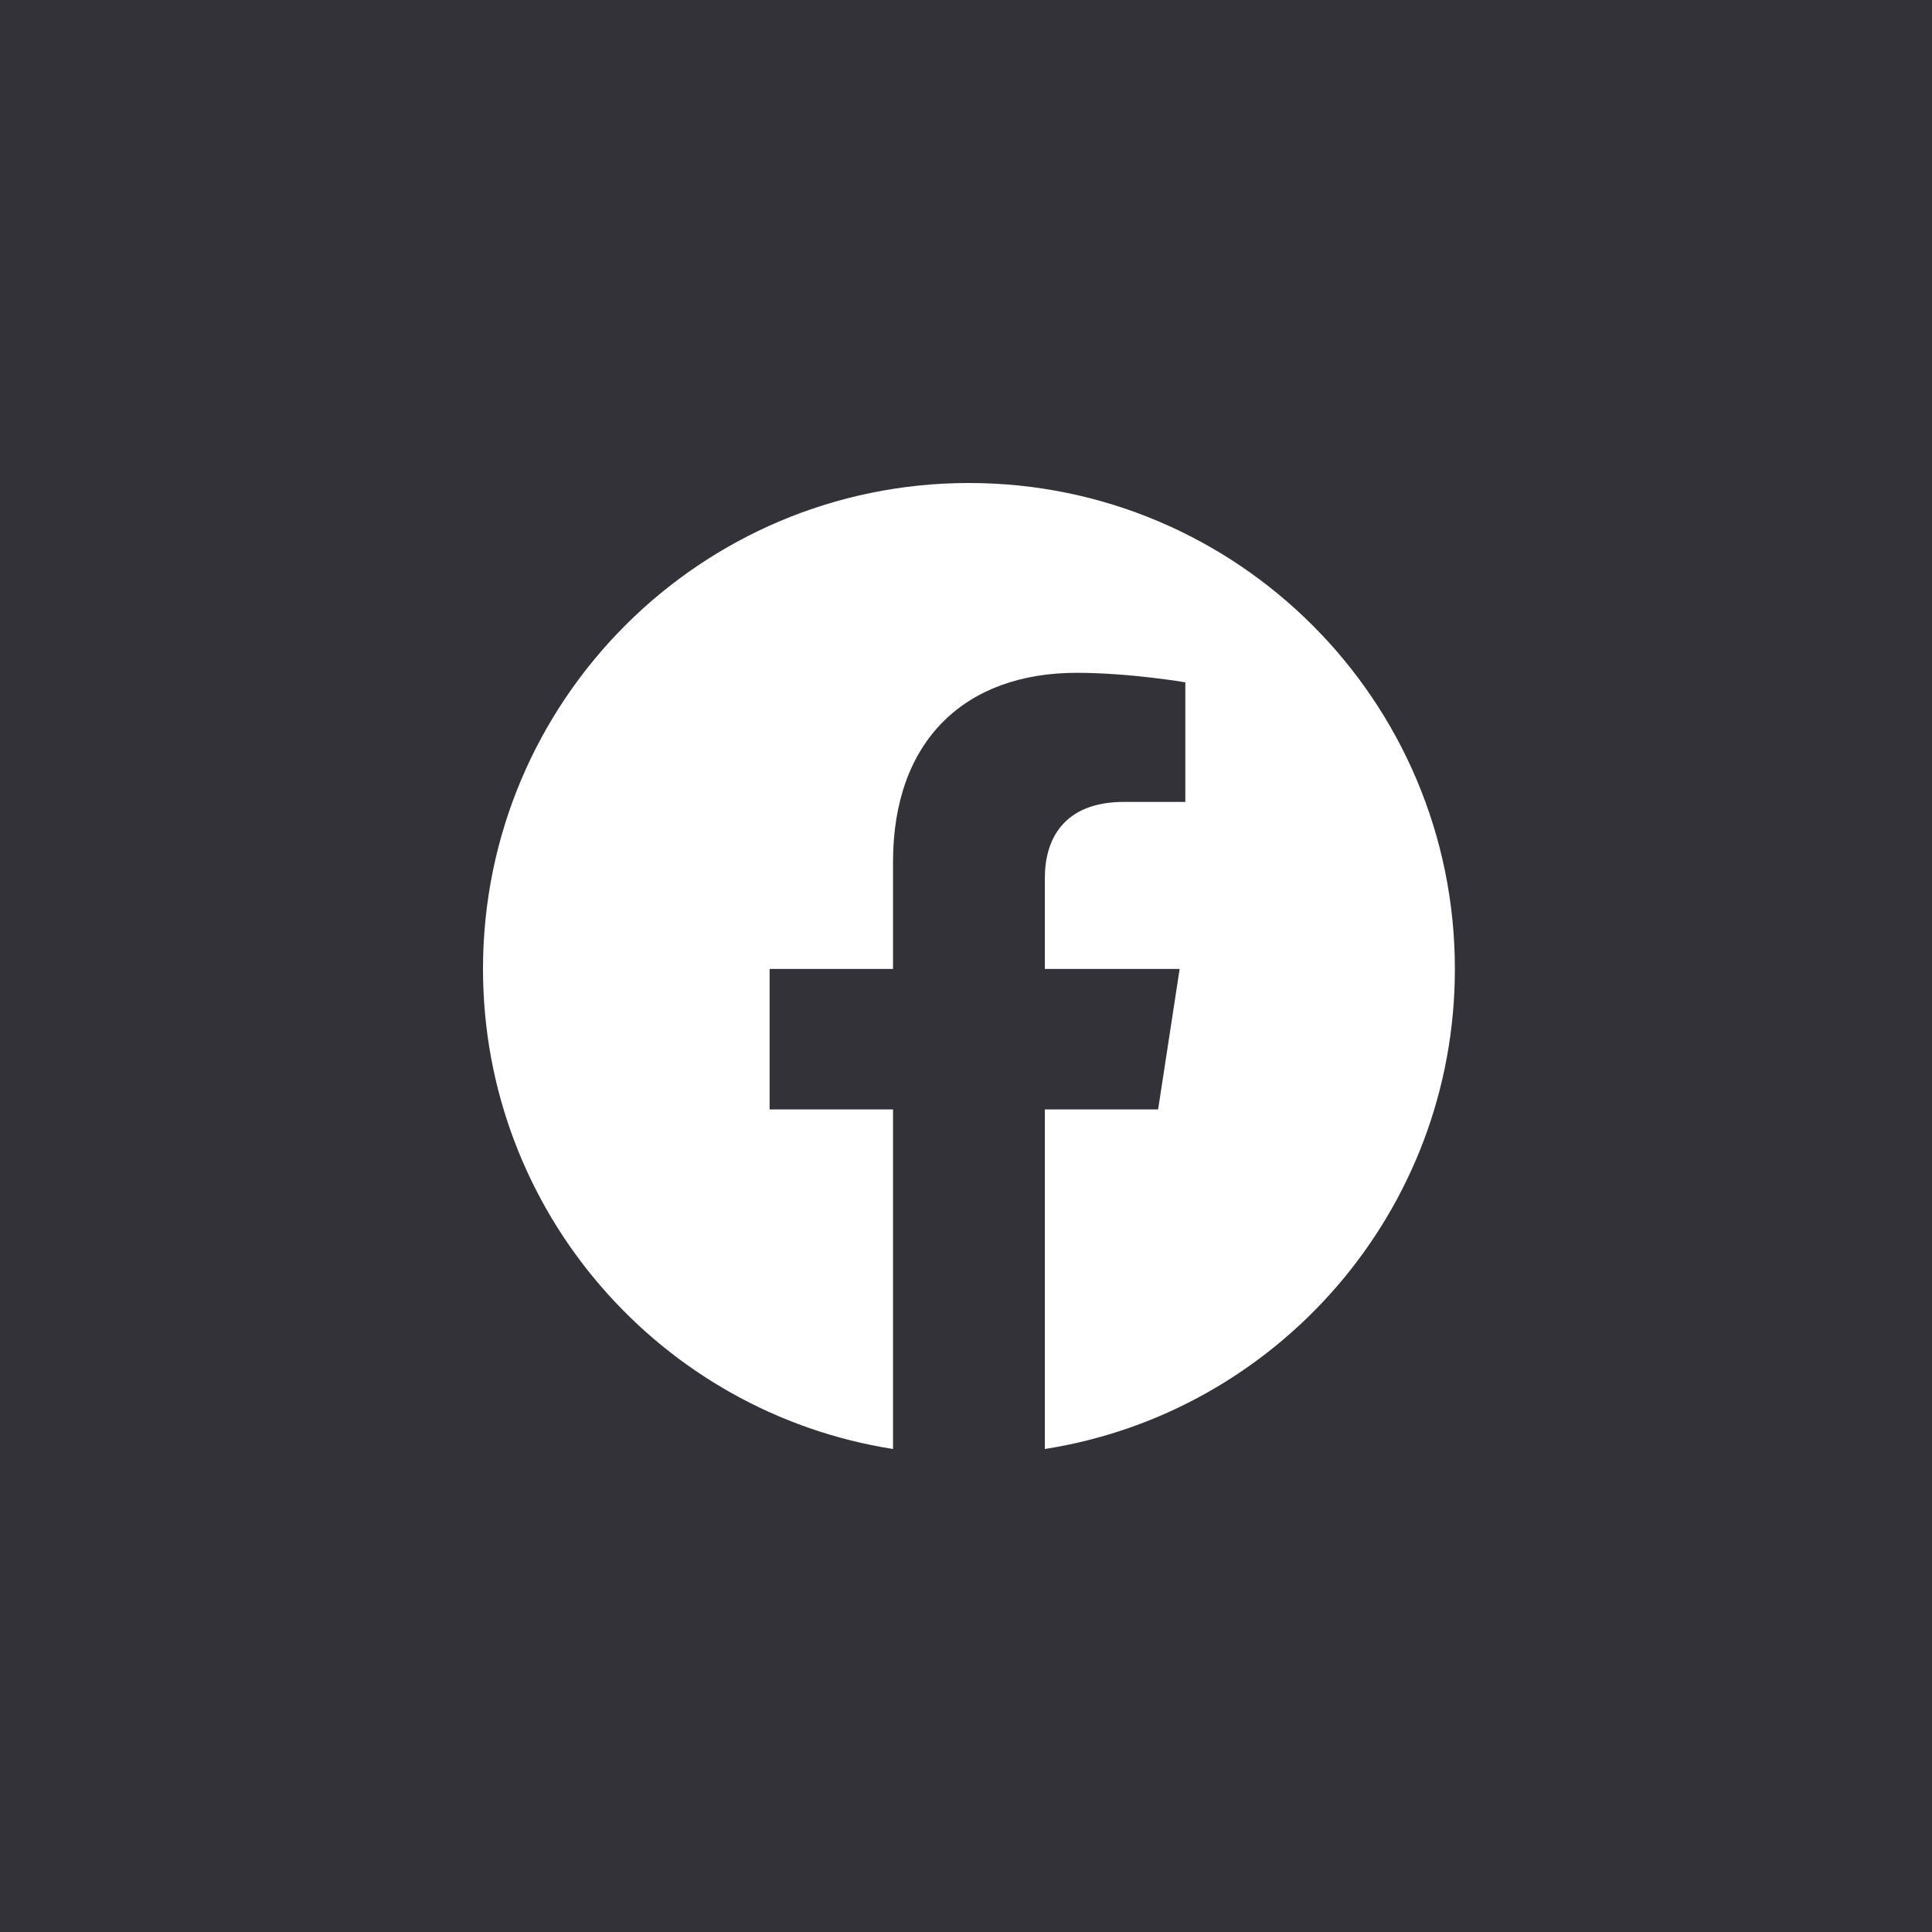
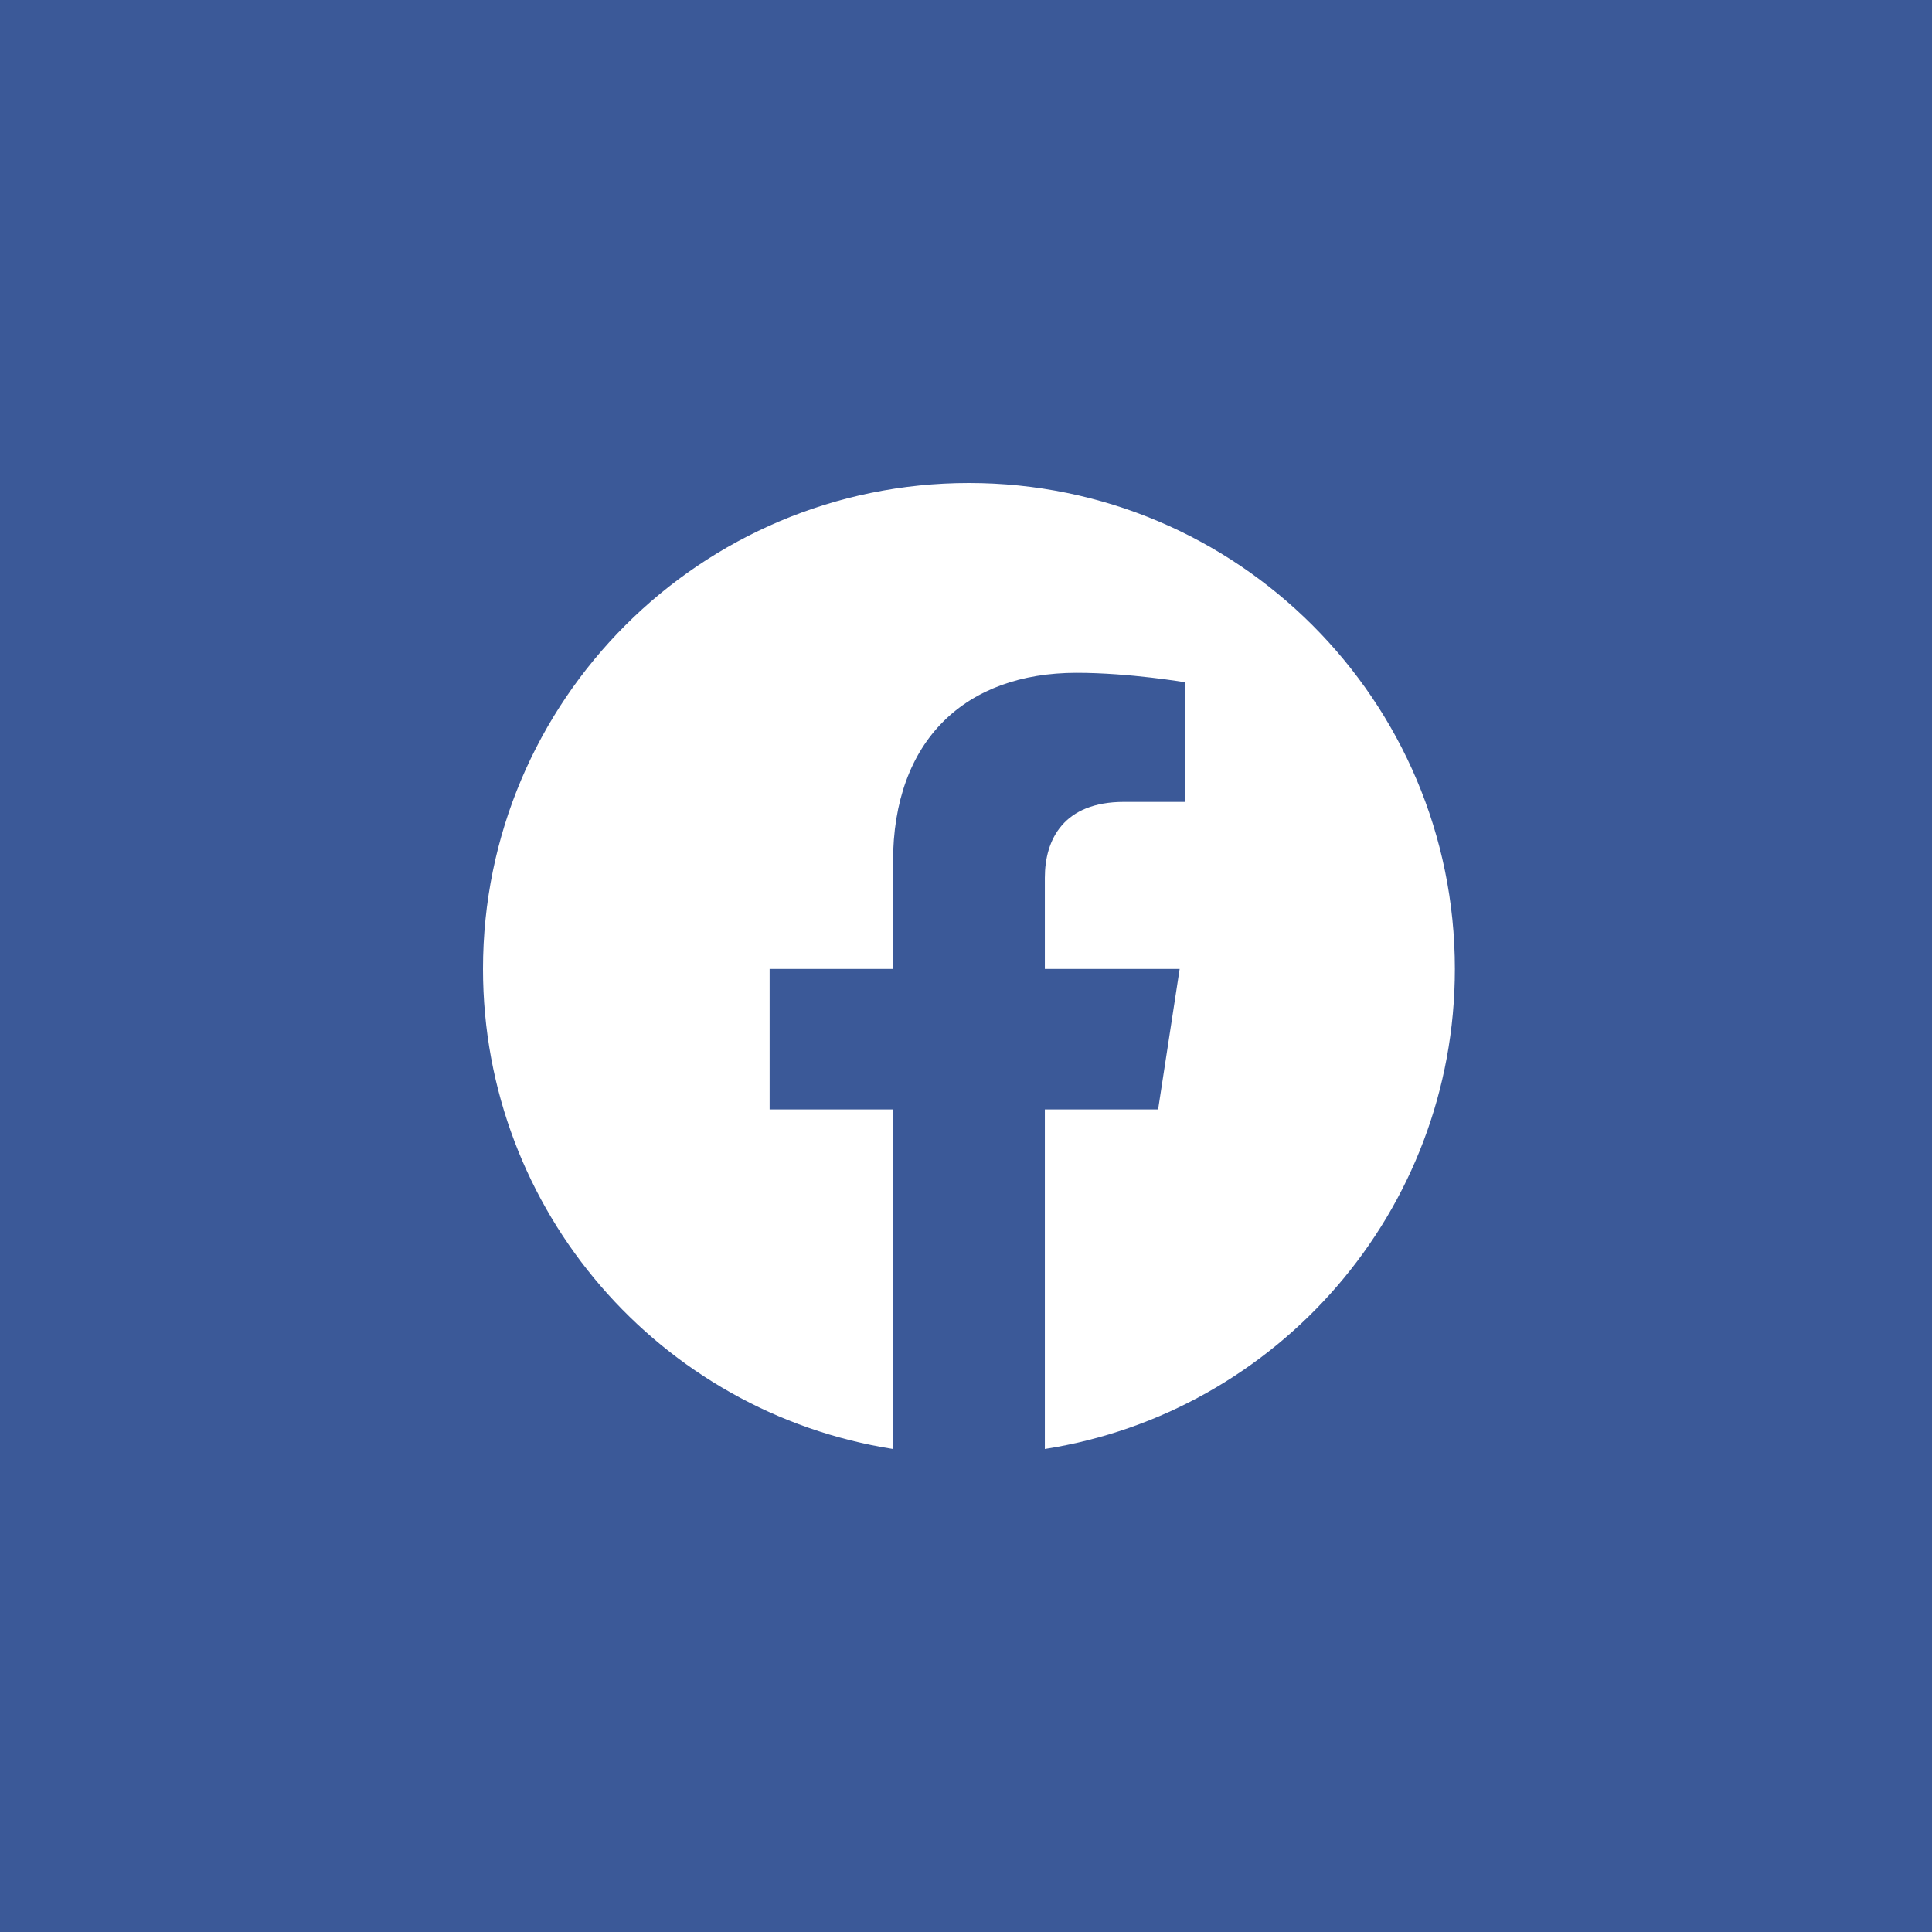
<svg xmlns="http://www.w3.org/2000/svg" width="48" height="48" viewBox="0 0 48 48" fill="none">
-   <rect width="48" height="48" fill="#323238" />
+   <rect width="48" height="48" fill="#3b5998 " />
  <path d="M36.146 24.073C36.146 17.405 30.742 12 24.073 12C17.405 12 12 17.405 12 24.073C12 30.1 16.414 35.094 22.187 36V27.563H19.121V24.073H22.187V21.413C22.187 18.388 23.988 16.716 26.747 16.716C28.068 16.716 29.449 16.952 29.449 16.952V19.923H27.926C26.426 19.923 25.959 20.854 25.959 21.809V24.073H29.308L28.773 27.563H25.959V36C31.732 35.094 36.146 30.1 36.146 24.073Z" fill="white" />
</svg>
